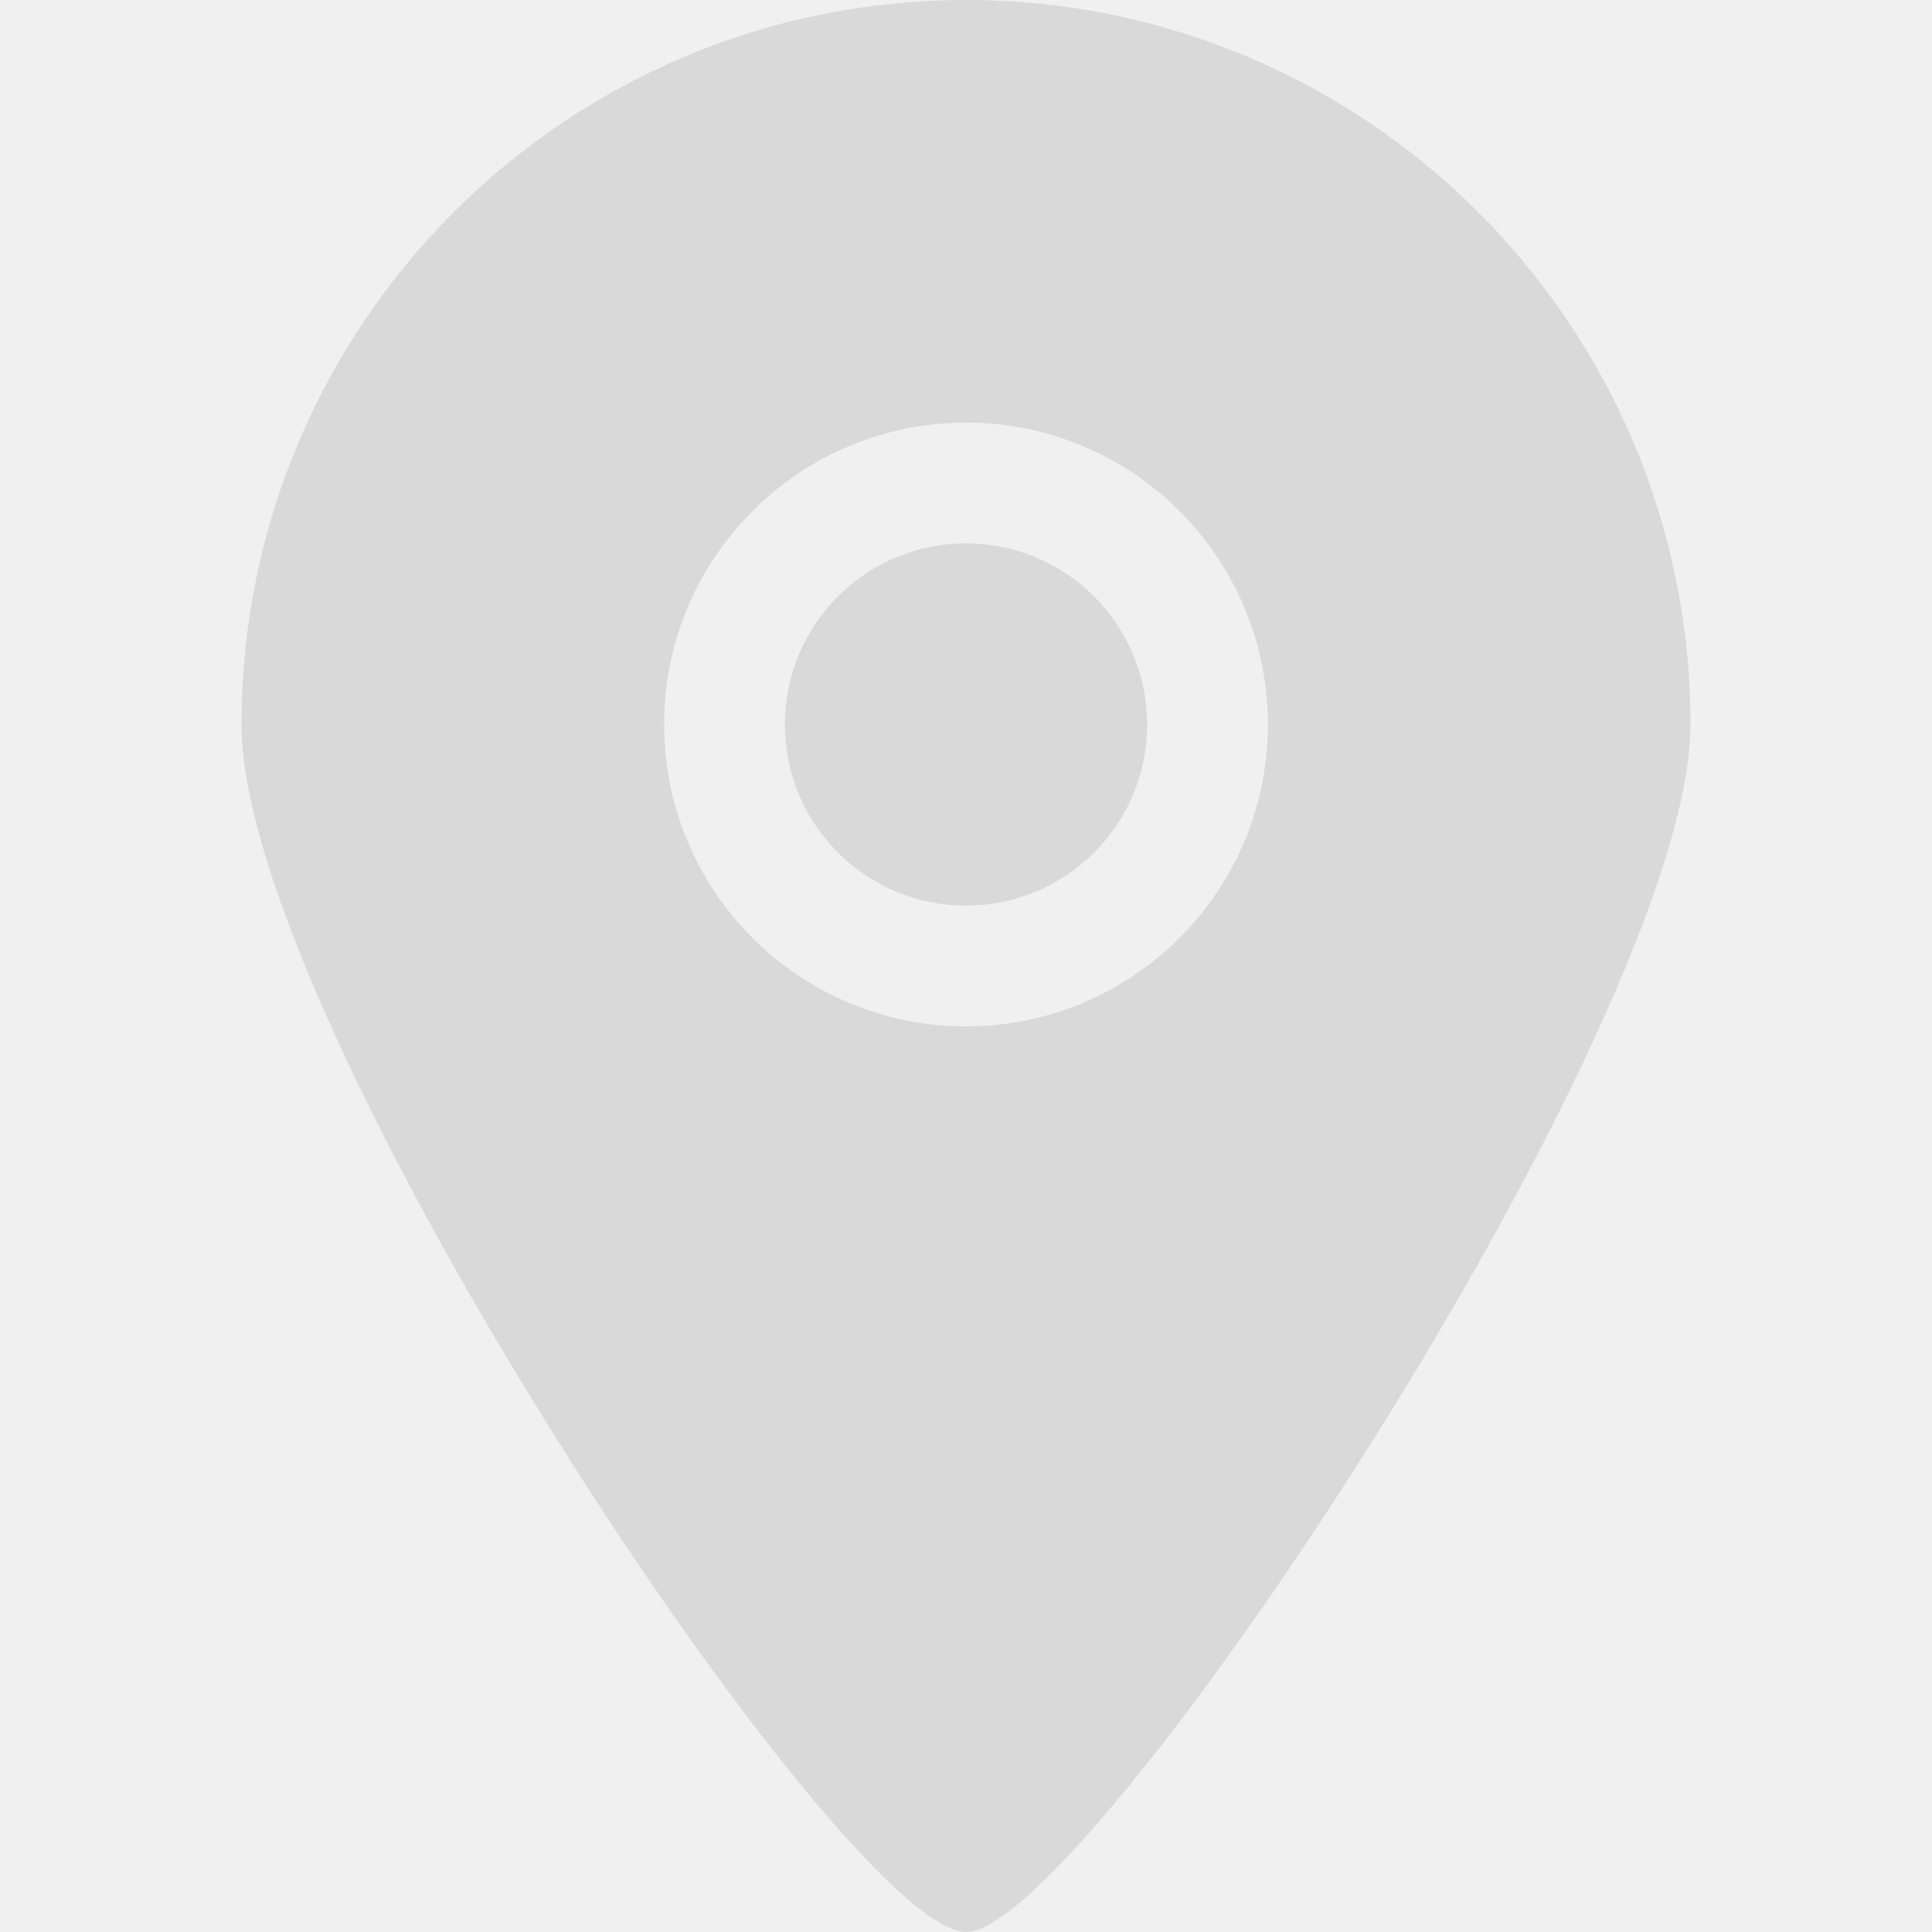
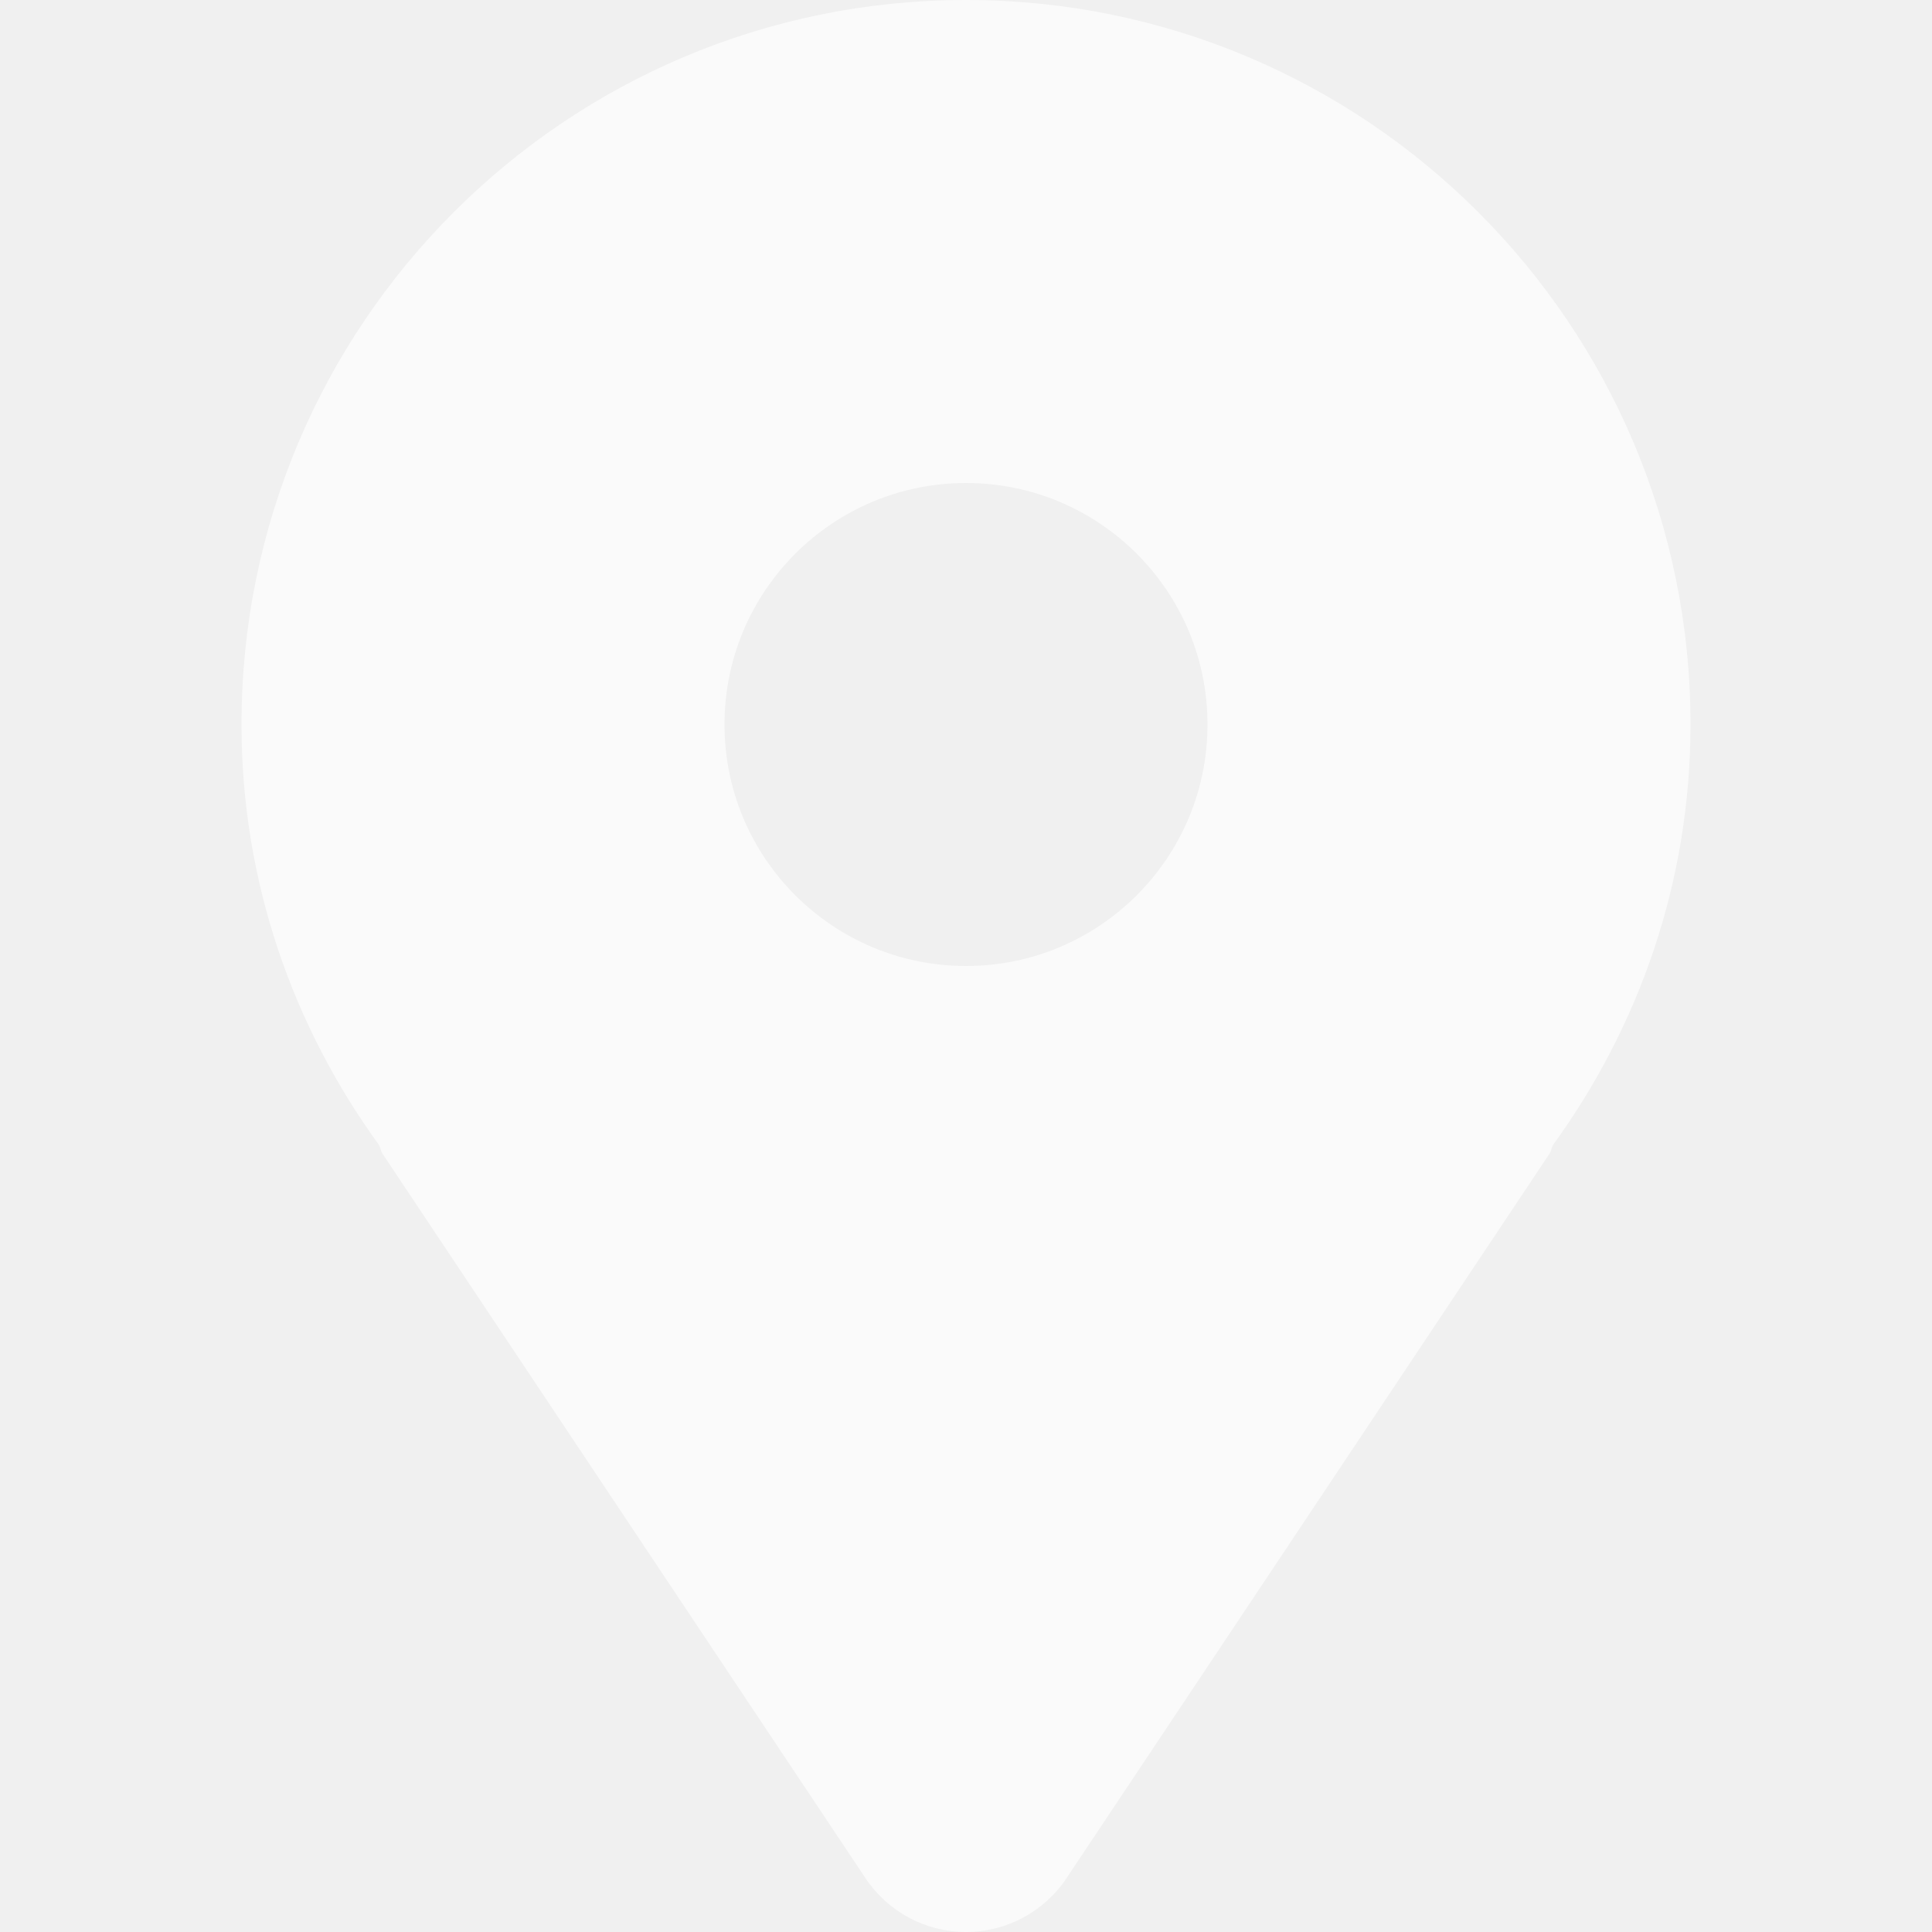
- <svg xmlns="http://www.w3.org/2000/svg" width="800px" height="800px" viewBox="-4 0 32 32" version="1.1" fill="#000000">
+ <svg xmlns="http://www.w3.org/2000/svg" version="1.0" id="Layer_1" width="800px" height="800px" viewBox="0 0 64 64" enable-background="new 0 0 64 64" xml:space="preserve" fill="#ffffff">
  <g id="SVGRepo_bgCarrier" stroke-width="0" />
  <g id="SVGRepo_tracerCarrier" stroke-linecap="round" stroke-linejoin="round" />
  <g id="SVGRepo_iconCarrier">
-     <defs> </defs>
-     <g id="Page-1" stroke="none" stroke-width="1" fill="none" fill-rule="evenodd">
-       <g id="Icon-Set-Filled" transform="translate(-106, -413)" fill="#d9d9d9">
-         <path d="M118,422 C116.343,422 115,423.343 115,425 C115,426.657 116.343,428 118,428 C119.657,428 121,426.657 121,425 C121,423.343 119.657,422 118,422 L118,422 Z M118,430 C115.239,430 113,427.762 113,425 C113,422.238 115.239,420 118,420 C120.761,420 123,422.238 123,425 C123,427.762 120.761,430 118,430 L118,430 Z M118,413 C111.373,413 106,418.373 106,425 C106,430.018 116.005,445.011 118,445 C119.964,445.011 130,429.95 130,425 C130,418.373 124.627,413 118,413 L118,413 Z" id="location"> </path>
-       </g>
-     </g>
+     <path fill="#fafafa" d="M32,0C18.746,0,8,10.746,8,24c0,5.219,1.711,10.008,4.555,13.93c0.051,0.094,0.059,0.199,0.117,0.289l16,24 C29.414,63.332,30.664,64,32,64s2.586-0.668,3.328-1.781l16-24c0.059-0.09,0.066-0.195,0.117-0.289C54.289,34.008,56,29.219,56,24 C56,10.746,45.254,0,32,0z M32,32c-4.418,0-8-3.582-8-8s3.582-8,8-8s8,3.582,8,8S36.418,32,32,32z" />
  </g>
</svg>
